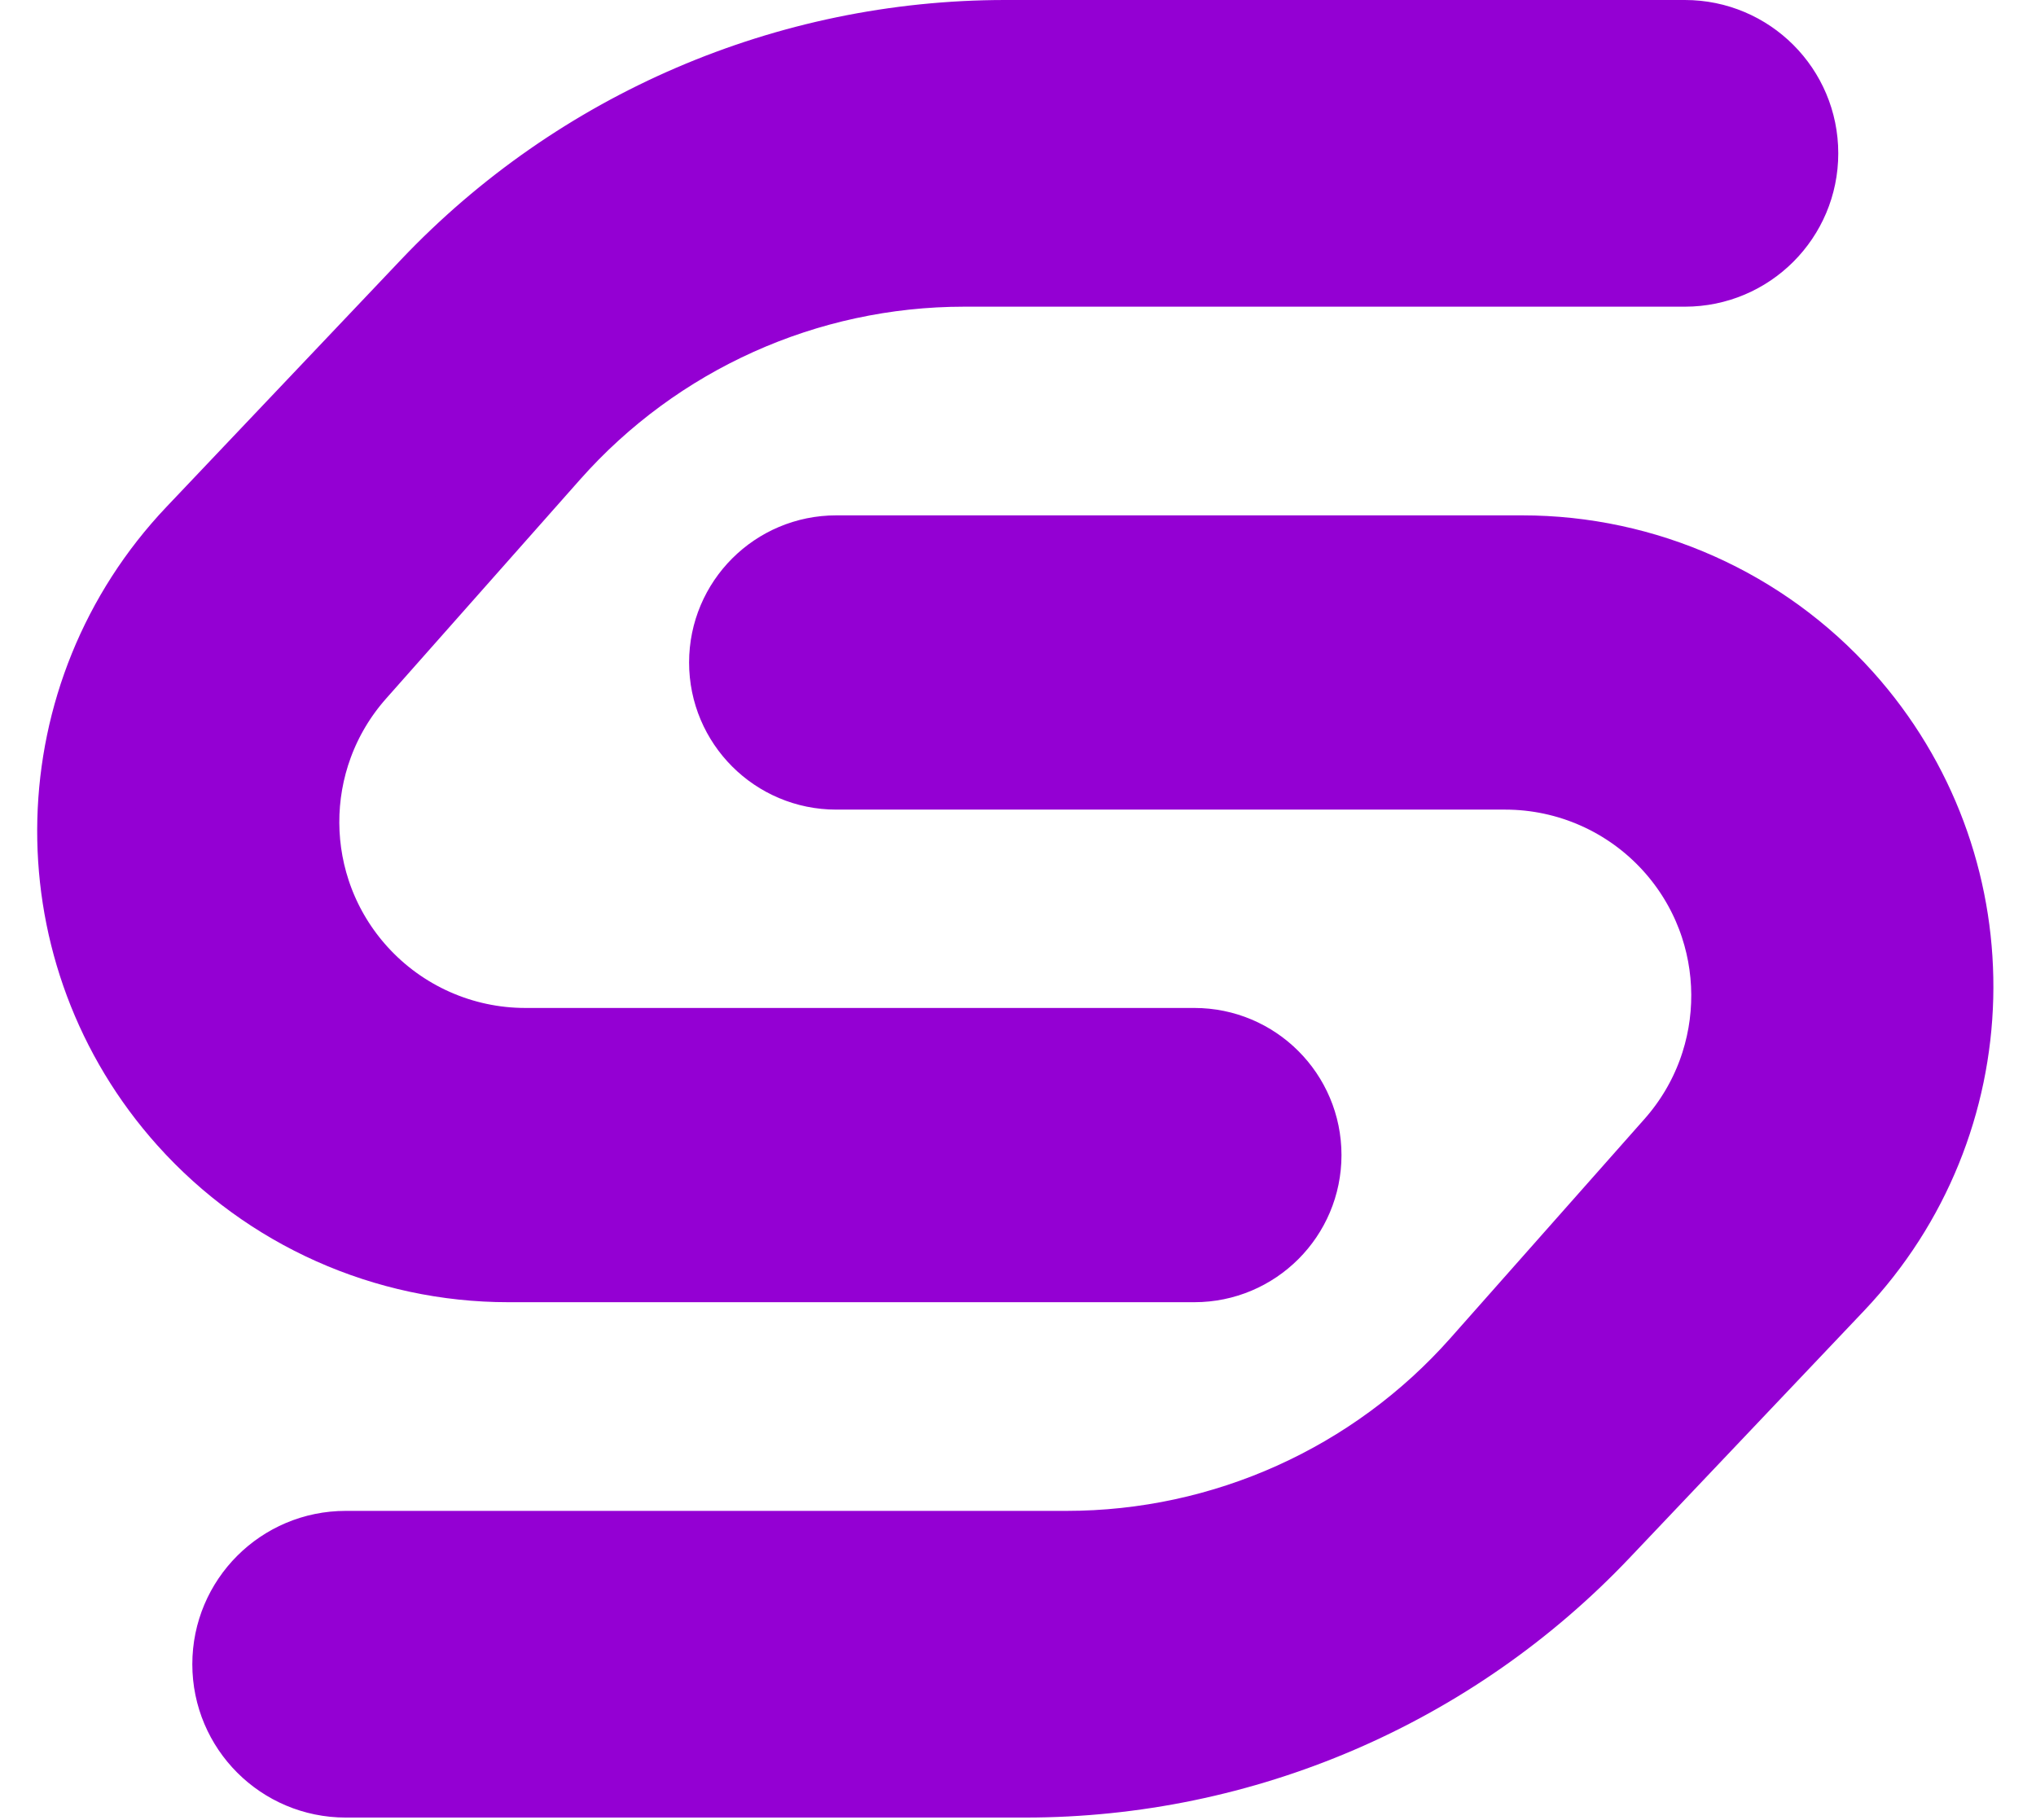
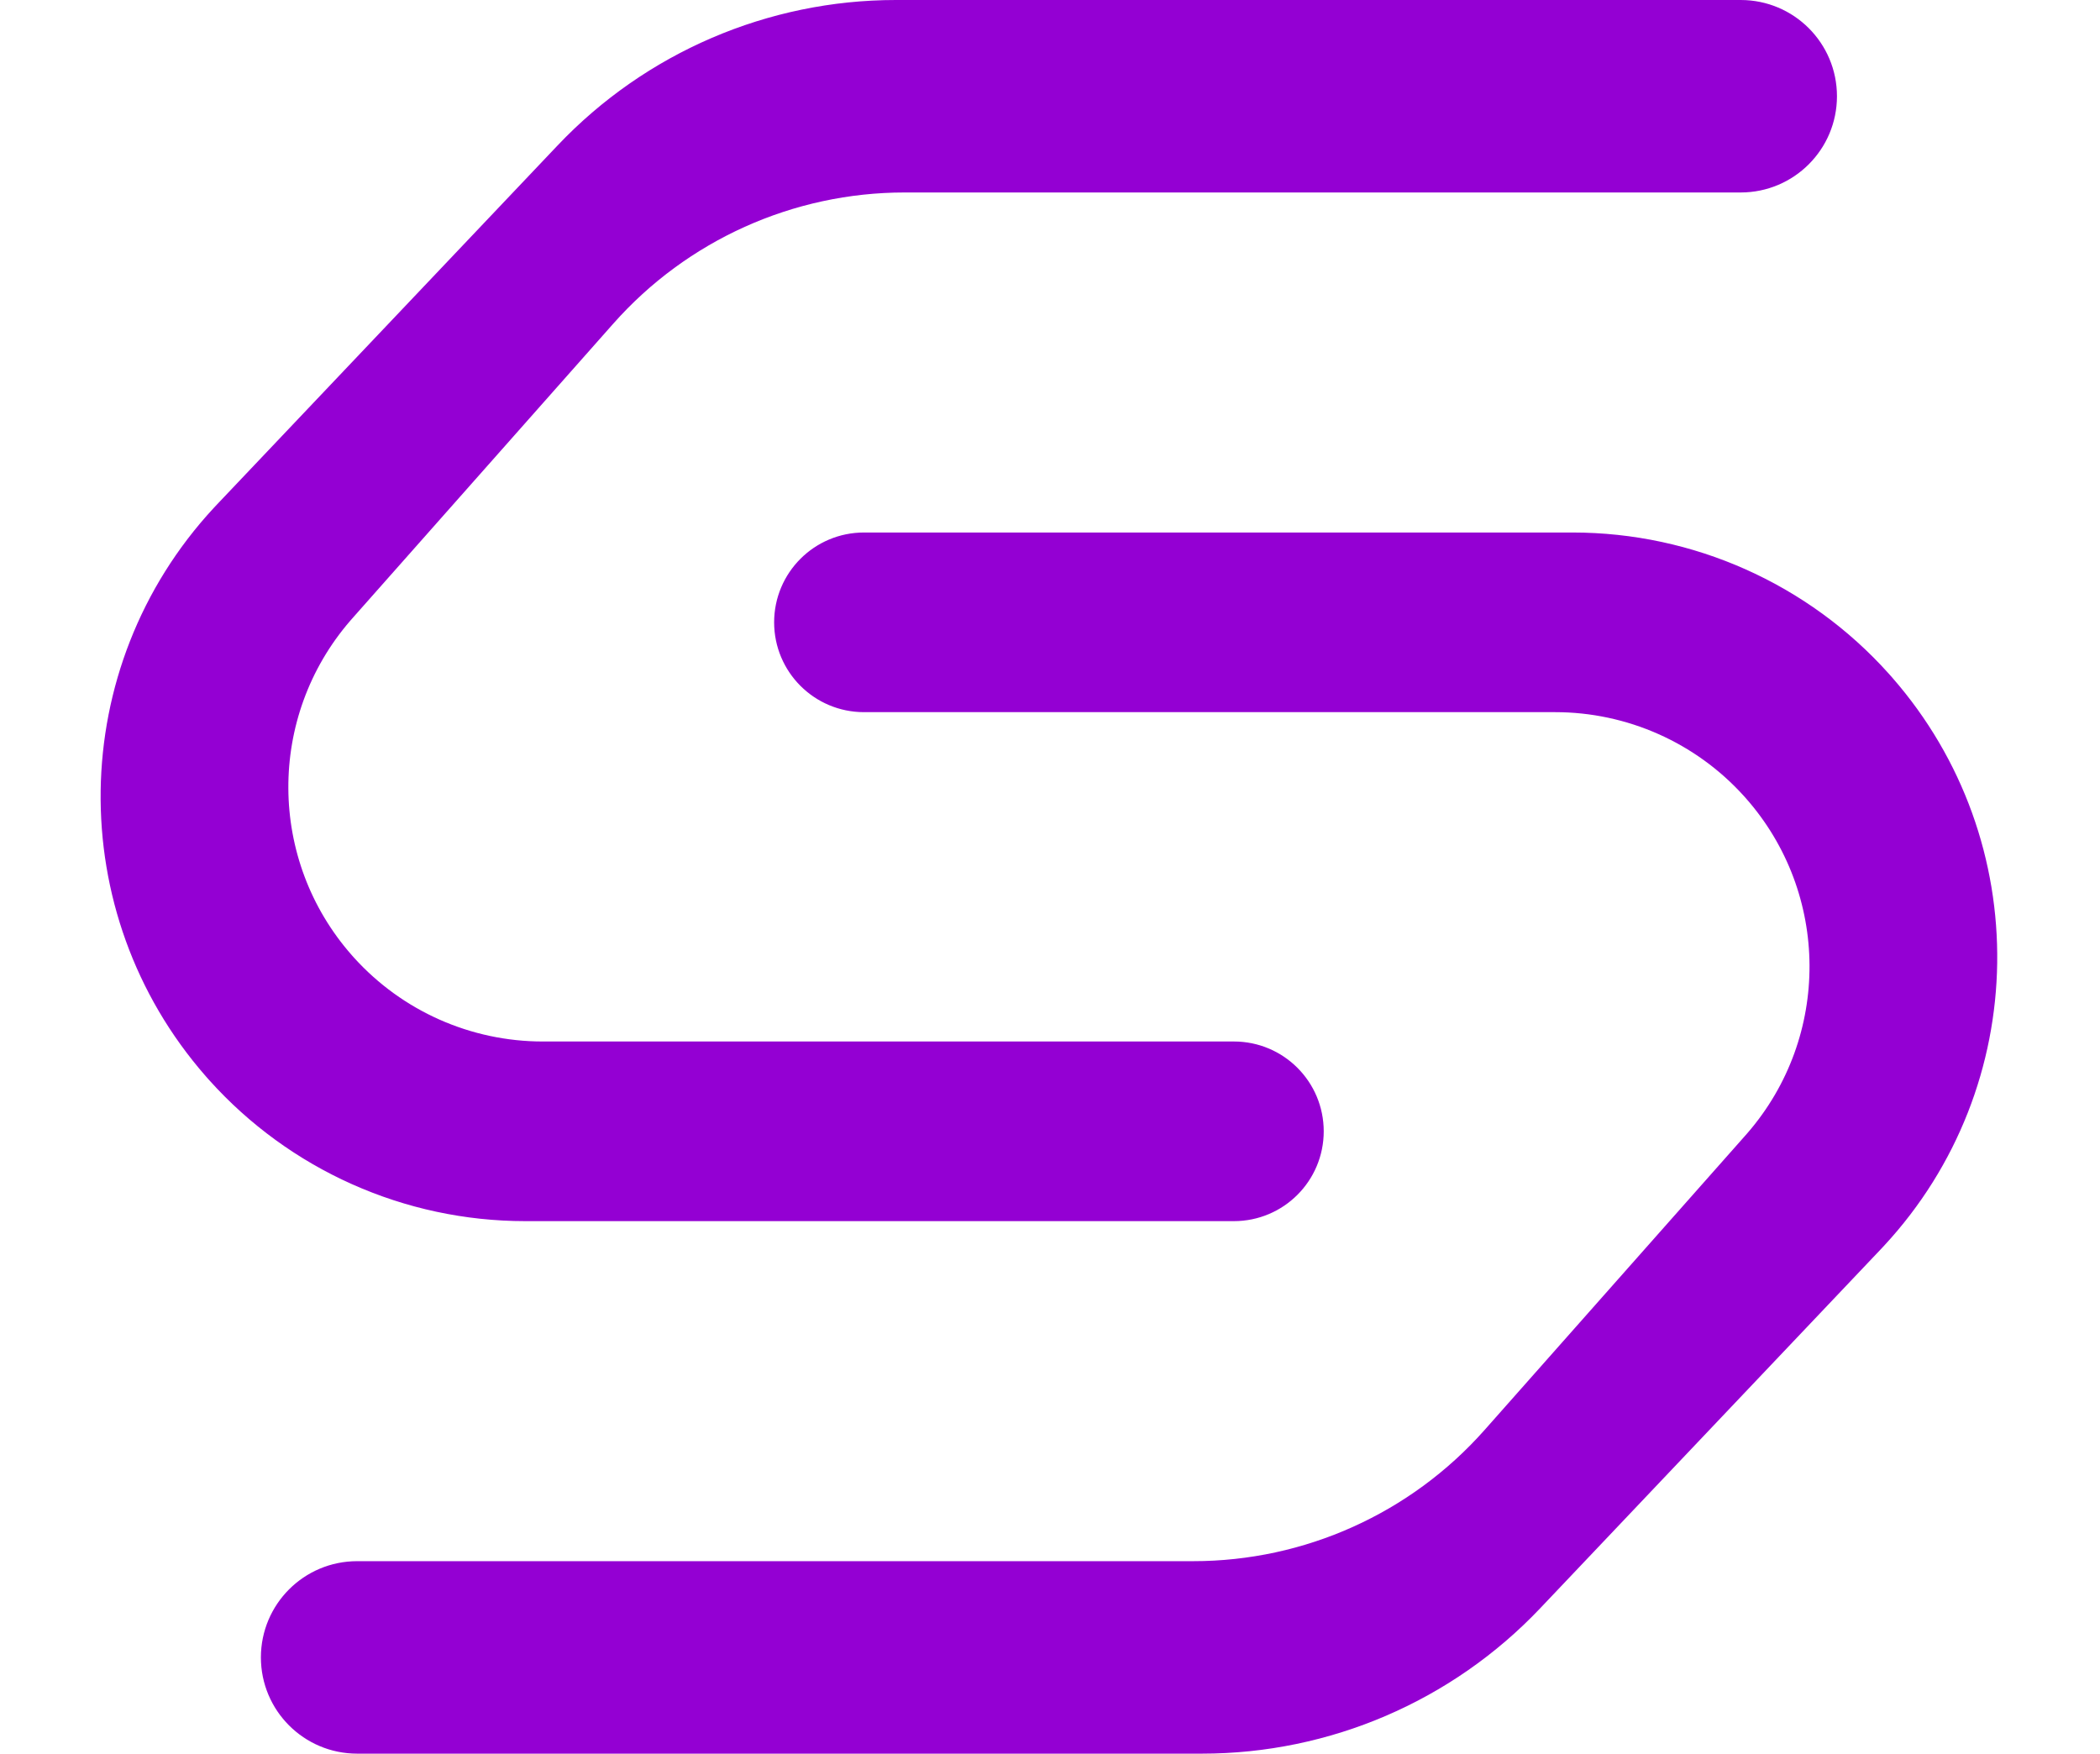
- <svg xmlns="http://www.w3.org/2000/svg" width="188" height="168" viewBox="0 0 188 168" fill="none">
-   <path d="M46.943 115.755C35.86 115.755 25.3 111.041 17.901 102.79L17.275 102.075C4.345 86.941 4.873 64.412 18.643 49.898L40.297 27.074C53.97 12.662 72.964 4.5 92.829 4.5H155.581C160.917 4.501 165.242 8.825 165.242 14.161C165.242 19.496 160.917 23.821 155.581 23.821H89.024C74.174 23.821 60.036 30.186 50.192 41.303L32.28 61.532C24.957 69.801 25.023 82.252 32.431 90.444C36.541 94.988 42.382 97.582 48.509 97.582H110.283C115.301 97.582 119.37 101.65 119.37 106.668C119.37 111.687 115.301 115.755 110.283 115.755H46.943Z" fill="#9400D3" stroke="#9400D3" stroke-width="9" />
-   <path d="M140.557 52.092C151.64 52.092 162.2 56.806 169.599 65.058L170.225 65.772C183.155 80.906 182.627 103.435 168.857 117.949L147.203 140.773C133.53 155.185 114.536 163.347 94.671 163.347H31.919C26.583 163.346 22.258 159.022 22.258 153.686C22.258 148.351 26.583 144.027 31.919 144.026H98.476C113.326 144.026 127.463 137.661 137.308 126.544L155.22 106.315C162.542 98.046 162.477 85.595 155.069 77.403C150.959 72.859 145.118 70.266 138.991 70.266H77.217C72.199 70.266 68.129 66.197 68.129 61.179C68.13 56.16 72.199 52.092 77.217 52.092H140.557Z" fill="#9400D3" stroke="#9400D3" stroke-width="9" />
+ <svg xmlns="http://www.w3.org/2000/svg" width="491" height="410" viewBox="0 0 491 410" fill="none">
+   <path d="M122.803 281C95.876 281 70.219 269.546 52.242 249.499L51.476 248.634C19.542 212.152 20.311 157.408 53.256 121.837L54.047 120.993L133.66 37.077C153.392 16.279 180.802 4.5 209.471 4.5H407C416.941 4.5 425 12.559 425 22.5C425 32.441 416.941 40.5 407 40.5H211.52C184.179 40.5 158.148 52.218 140.022 72.688L78.999 141.601L78.496 142.175C57.558 166.387 57.746 202.375 78.938 226.366L79.446 226.936C91.576 240.348 108.816 248 126.899 248H288.5C297.613 248 305 255.387 305 264.5C305 273.613 297.613 281 288.5 281H122.803Z" fill="#9400D3" stroke="#9400D3" stroke-width="9" />
+   <path d="M367.697 129C394.624 129 420.281 140.454 438.258 160.501L439.024 161.366C470.958 197.848 470.189 252.592 437.244 288.163L436.453 289.007L356.84 372.923C337.108 393.721 309.698 405.5 281.029 405.5H83.5C73.559 405.5 65.5 397.441 65.5 387.5C65.5 377.559 73.559 369.5 83.5 369.5H278.98C306.321 369.5 332.352 357.782 350.478 337.312L411.501 268.399L412.004 267.825C432.942 243.613 432.754 207.625 411.562 183.634L411.054 183.064C398.924 169.652 381.684 162 363.601 162H202C192.887 162 185.5 154.613 185.5 145.5C185.5 136.387 192.887 129 202 129H367.697Z" fill="#9400D3" stroke="#9400D3" stroke-width="9" />
</svg>
